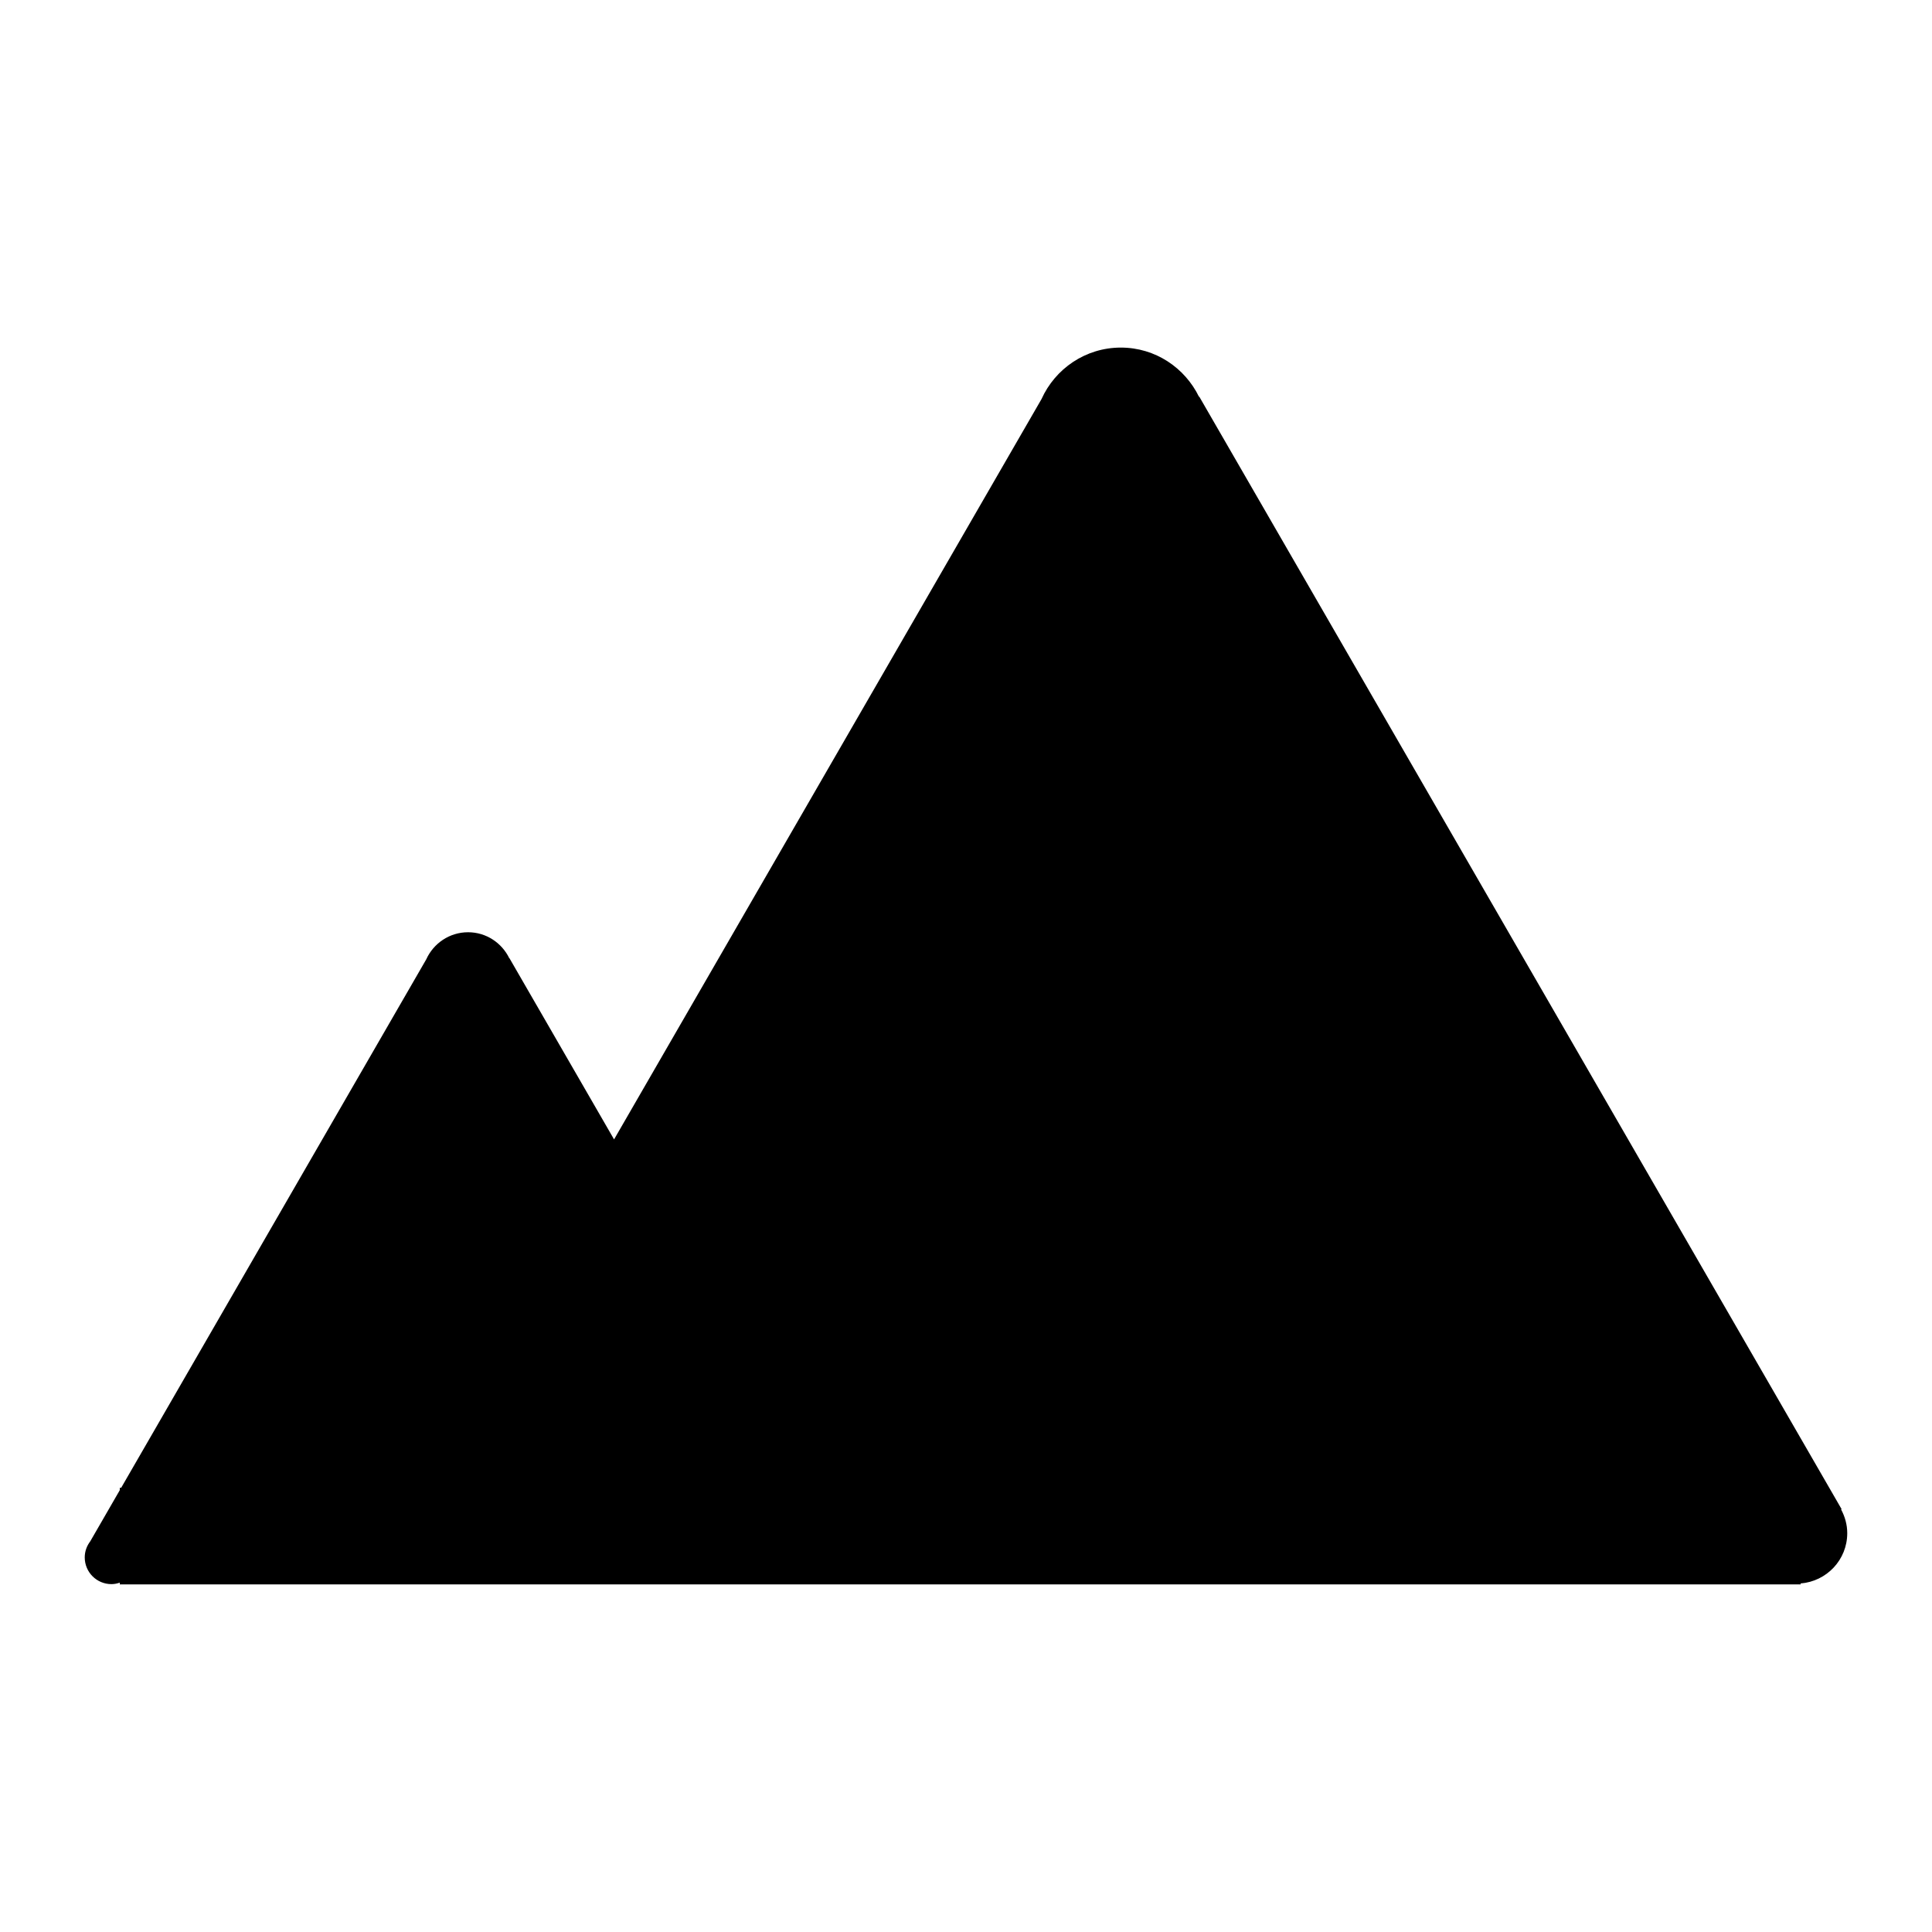
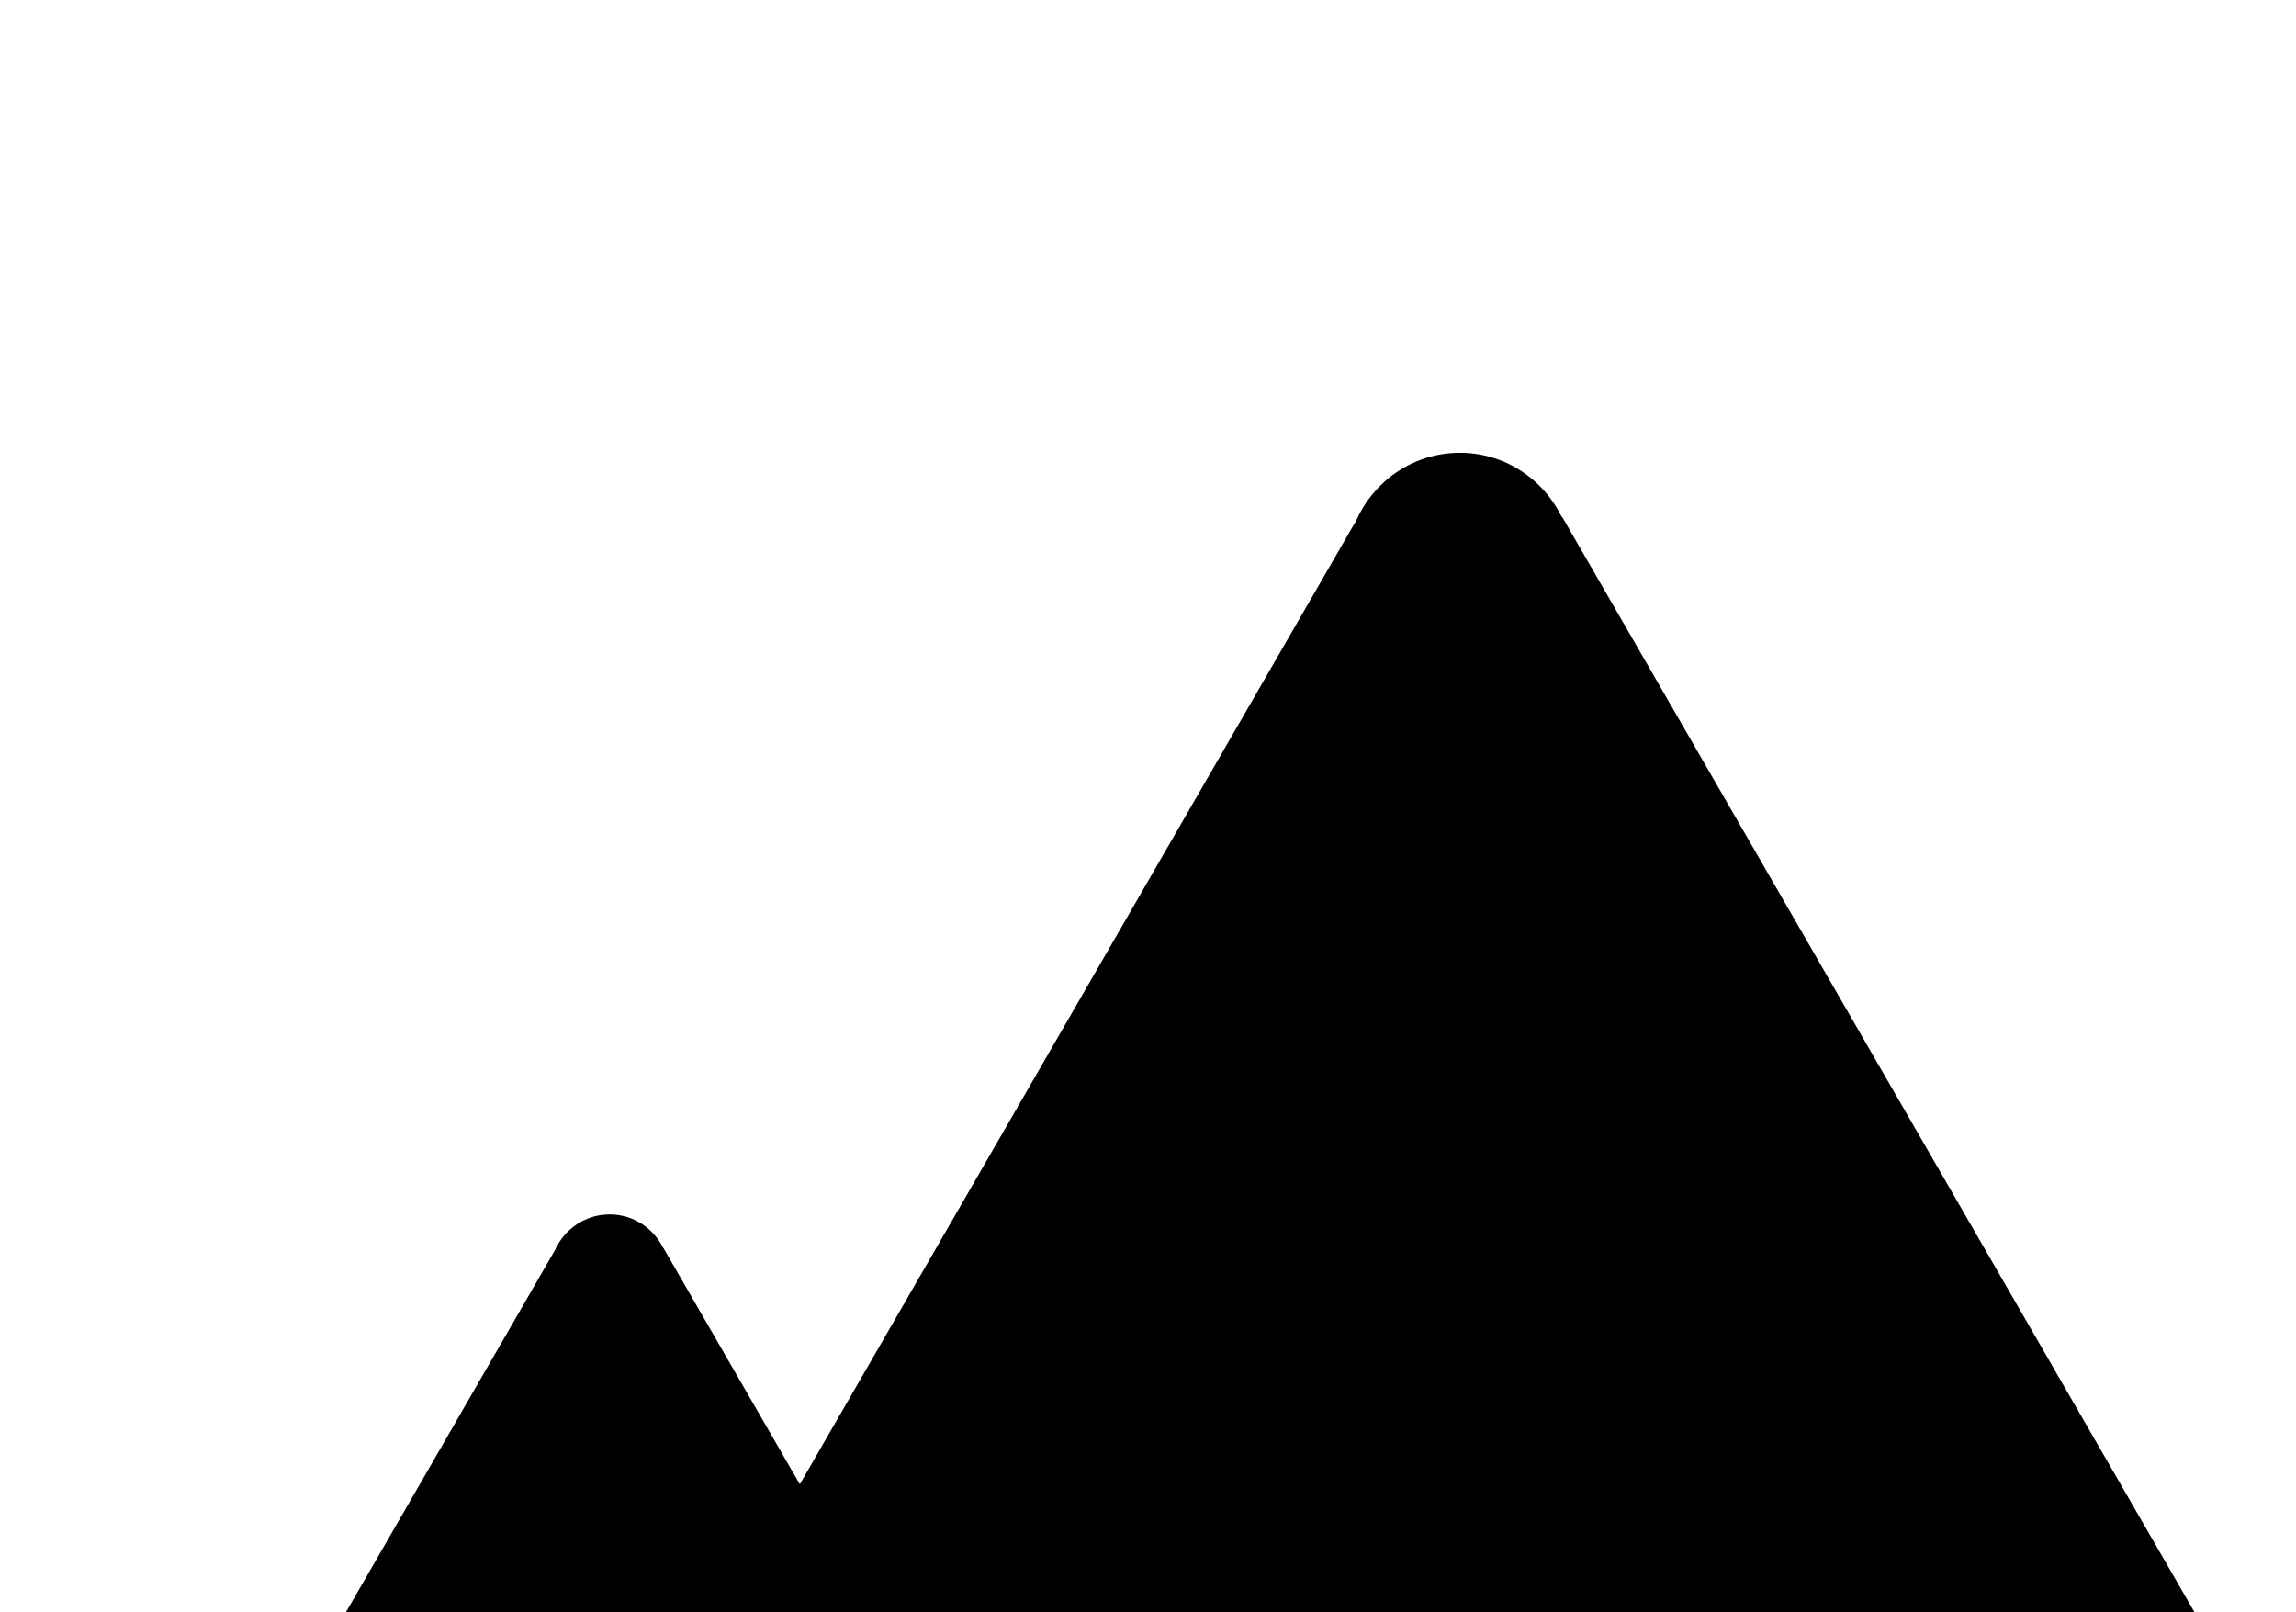
- <svg xmlns="http://www.w3.org/2000/svg" version="1.1" id="Layer_1" viewBox="0 0 100 100" xml:space="preserve">
+ <svg xmlns="http://www.w3.org/2000/svg" version="1.1" id="Layer_1" viewBox="0 0 91.24 64.03" xml:space="preserve">
  <g>
    <path d="M95.294,78.127l0.026-0.015L62.074,20.53l-0.014,0.008c-0.732-1.502-2.26-2.547-4.044-2.547   c-1.831,0-3.4,1.096-4.107,2.664L31.784,58.975l-5.417-9.382l-0.007,0.004c-0.386-0.792-1.191-1.344-2.133-1.344   c-0.964,0-1.791,0.578-2.164,1.402L6.271,77.009H6.2v0.122l-1.529,2.648c-0.177,0.232-0.285,0.518-0.285,0.832   c0,0.764,0.619,1.383,1.382,1.383c0.152,0,0.295-0.03,0.432-0.076v0.091h17h20h50v-0.05c1.349-0.108,2.413-1.224,2.413-2.601   C95.614,78.91,95.491,78.496,95.294,78.127z" />
  </g>
</svg>
